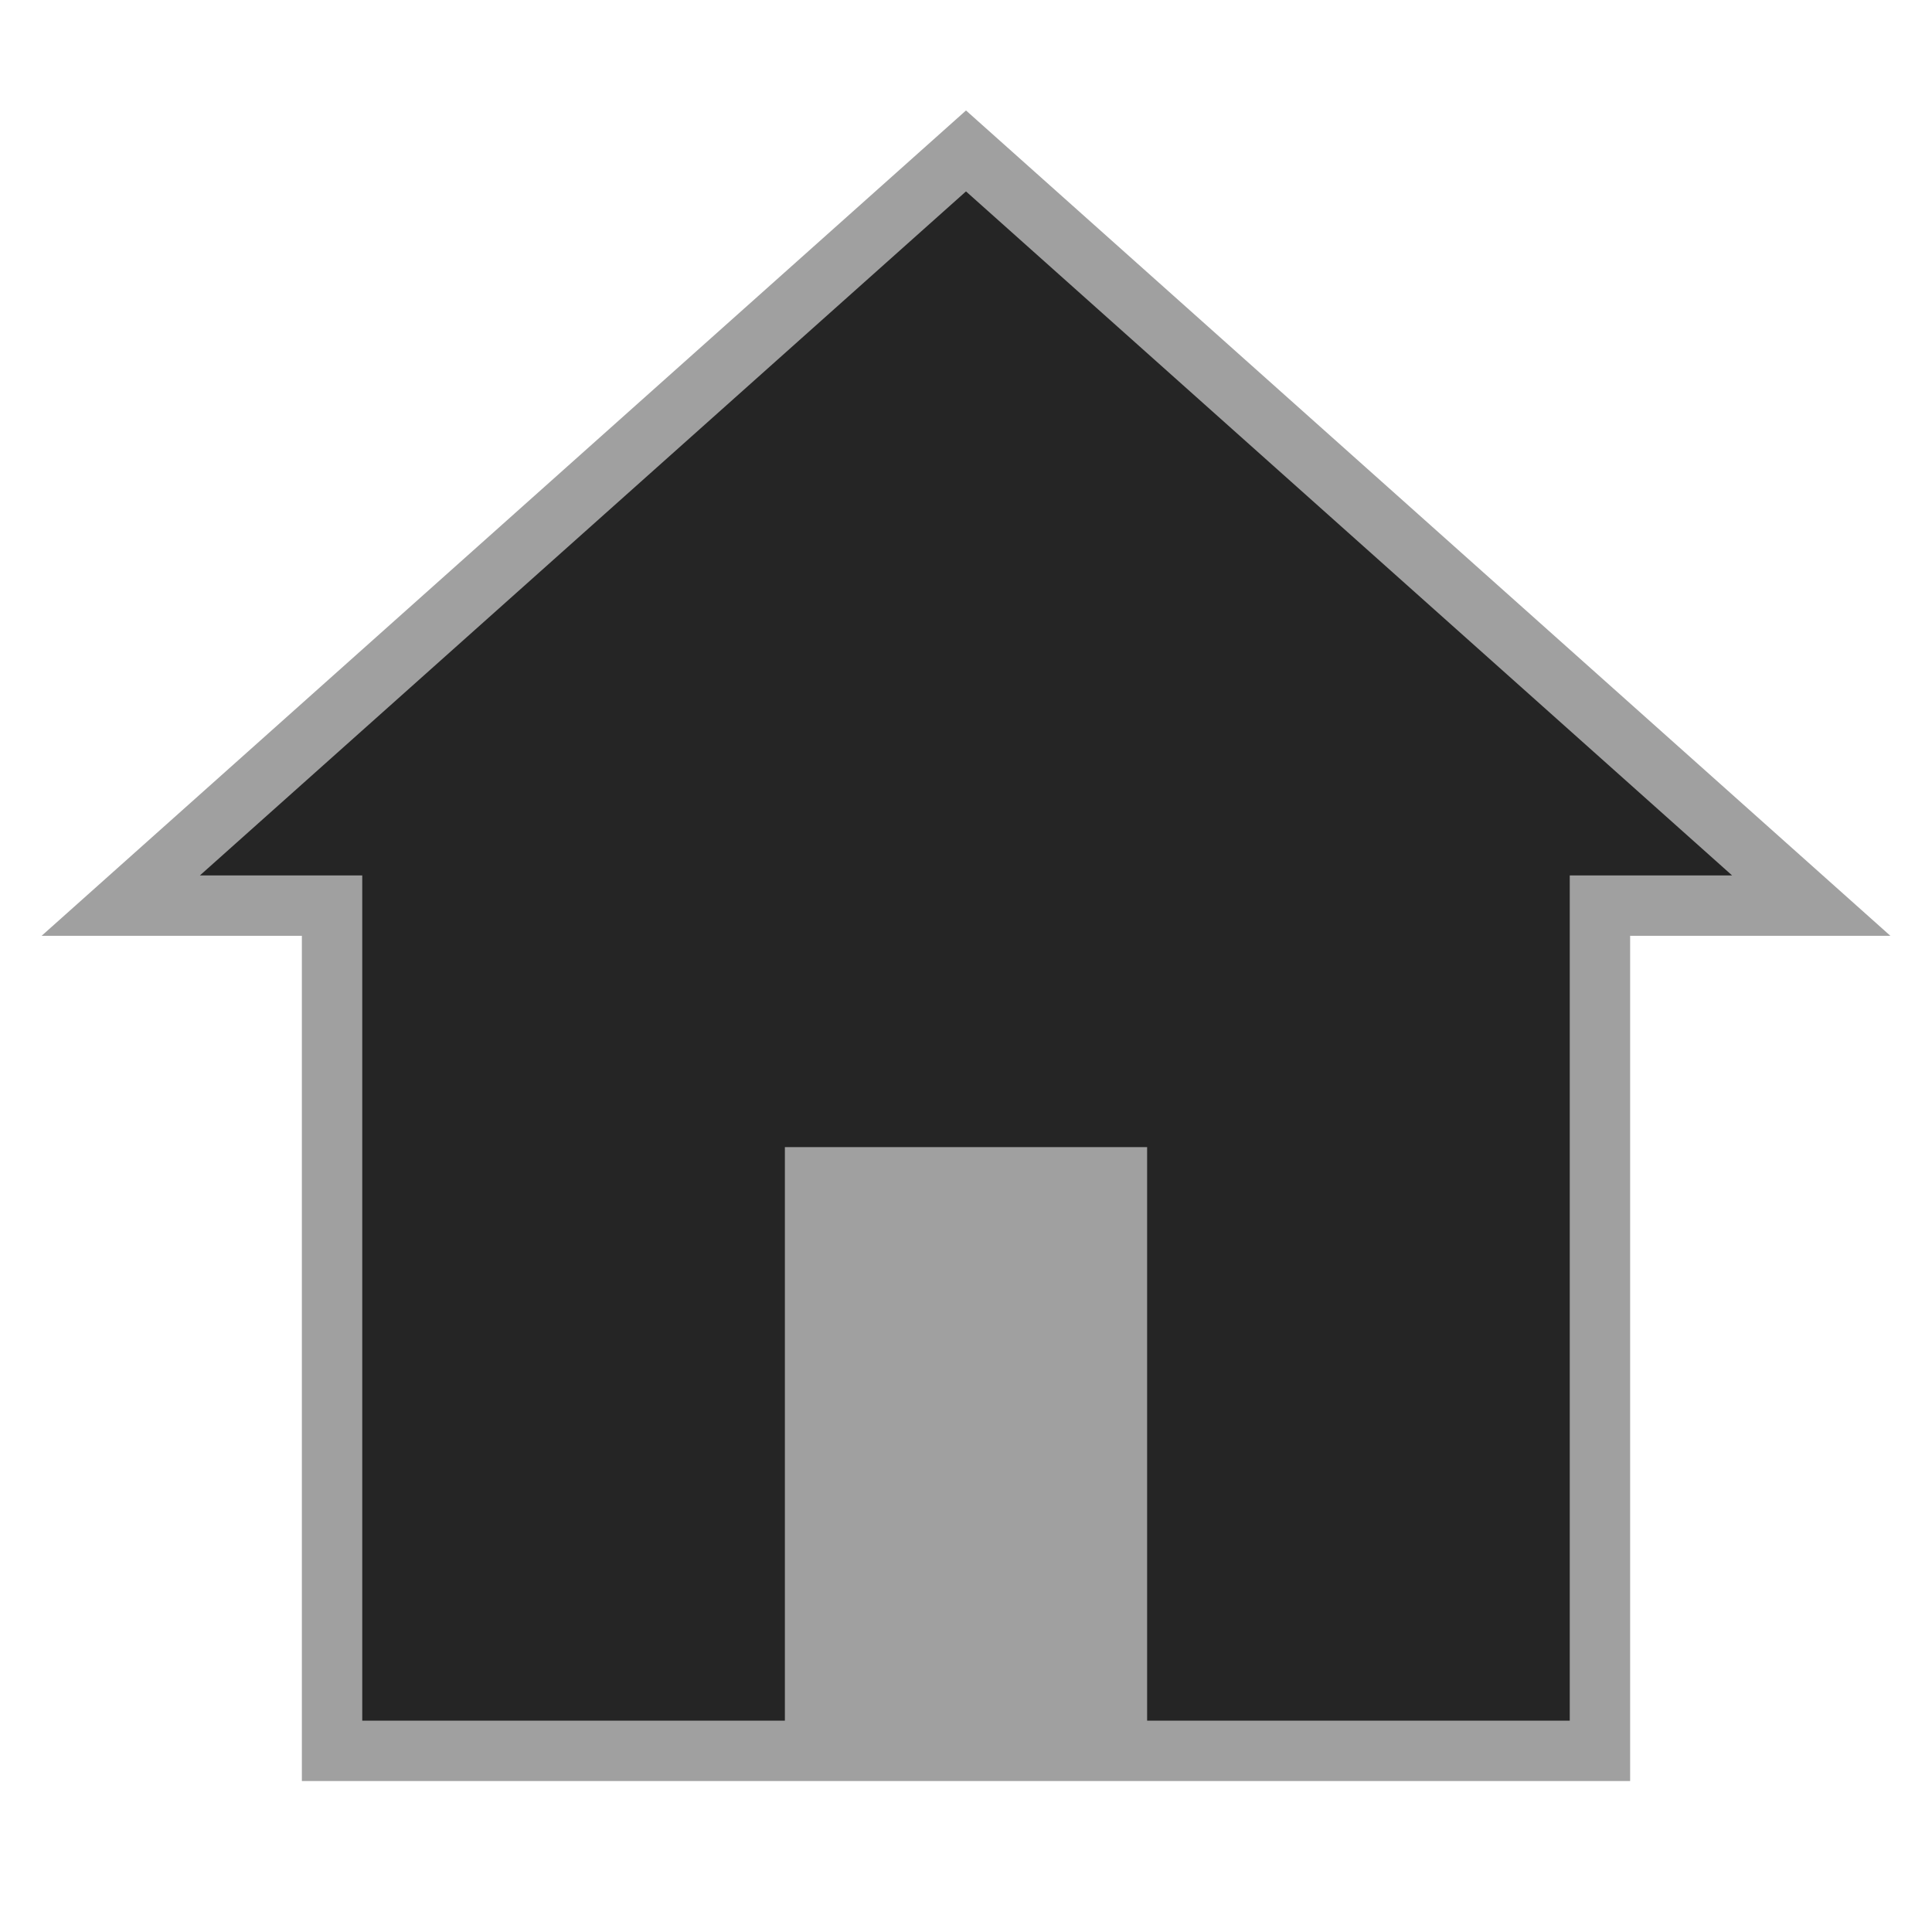
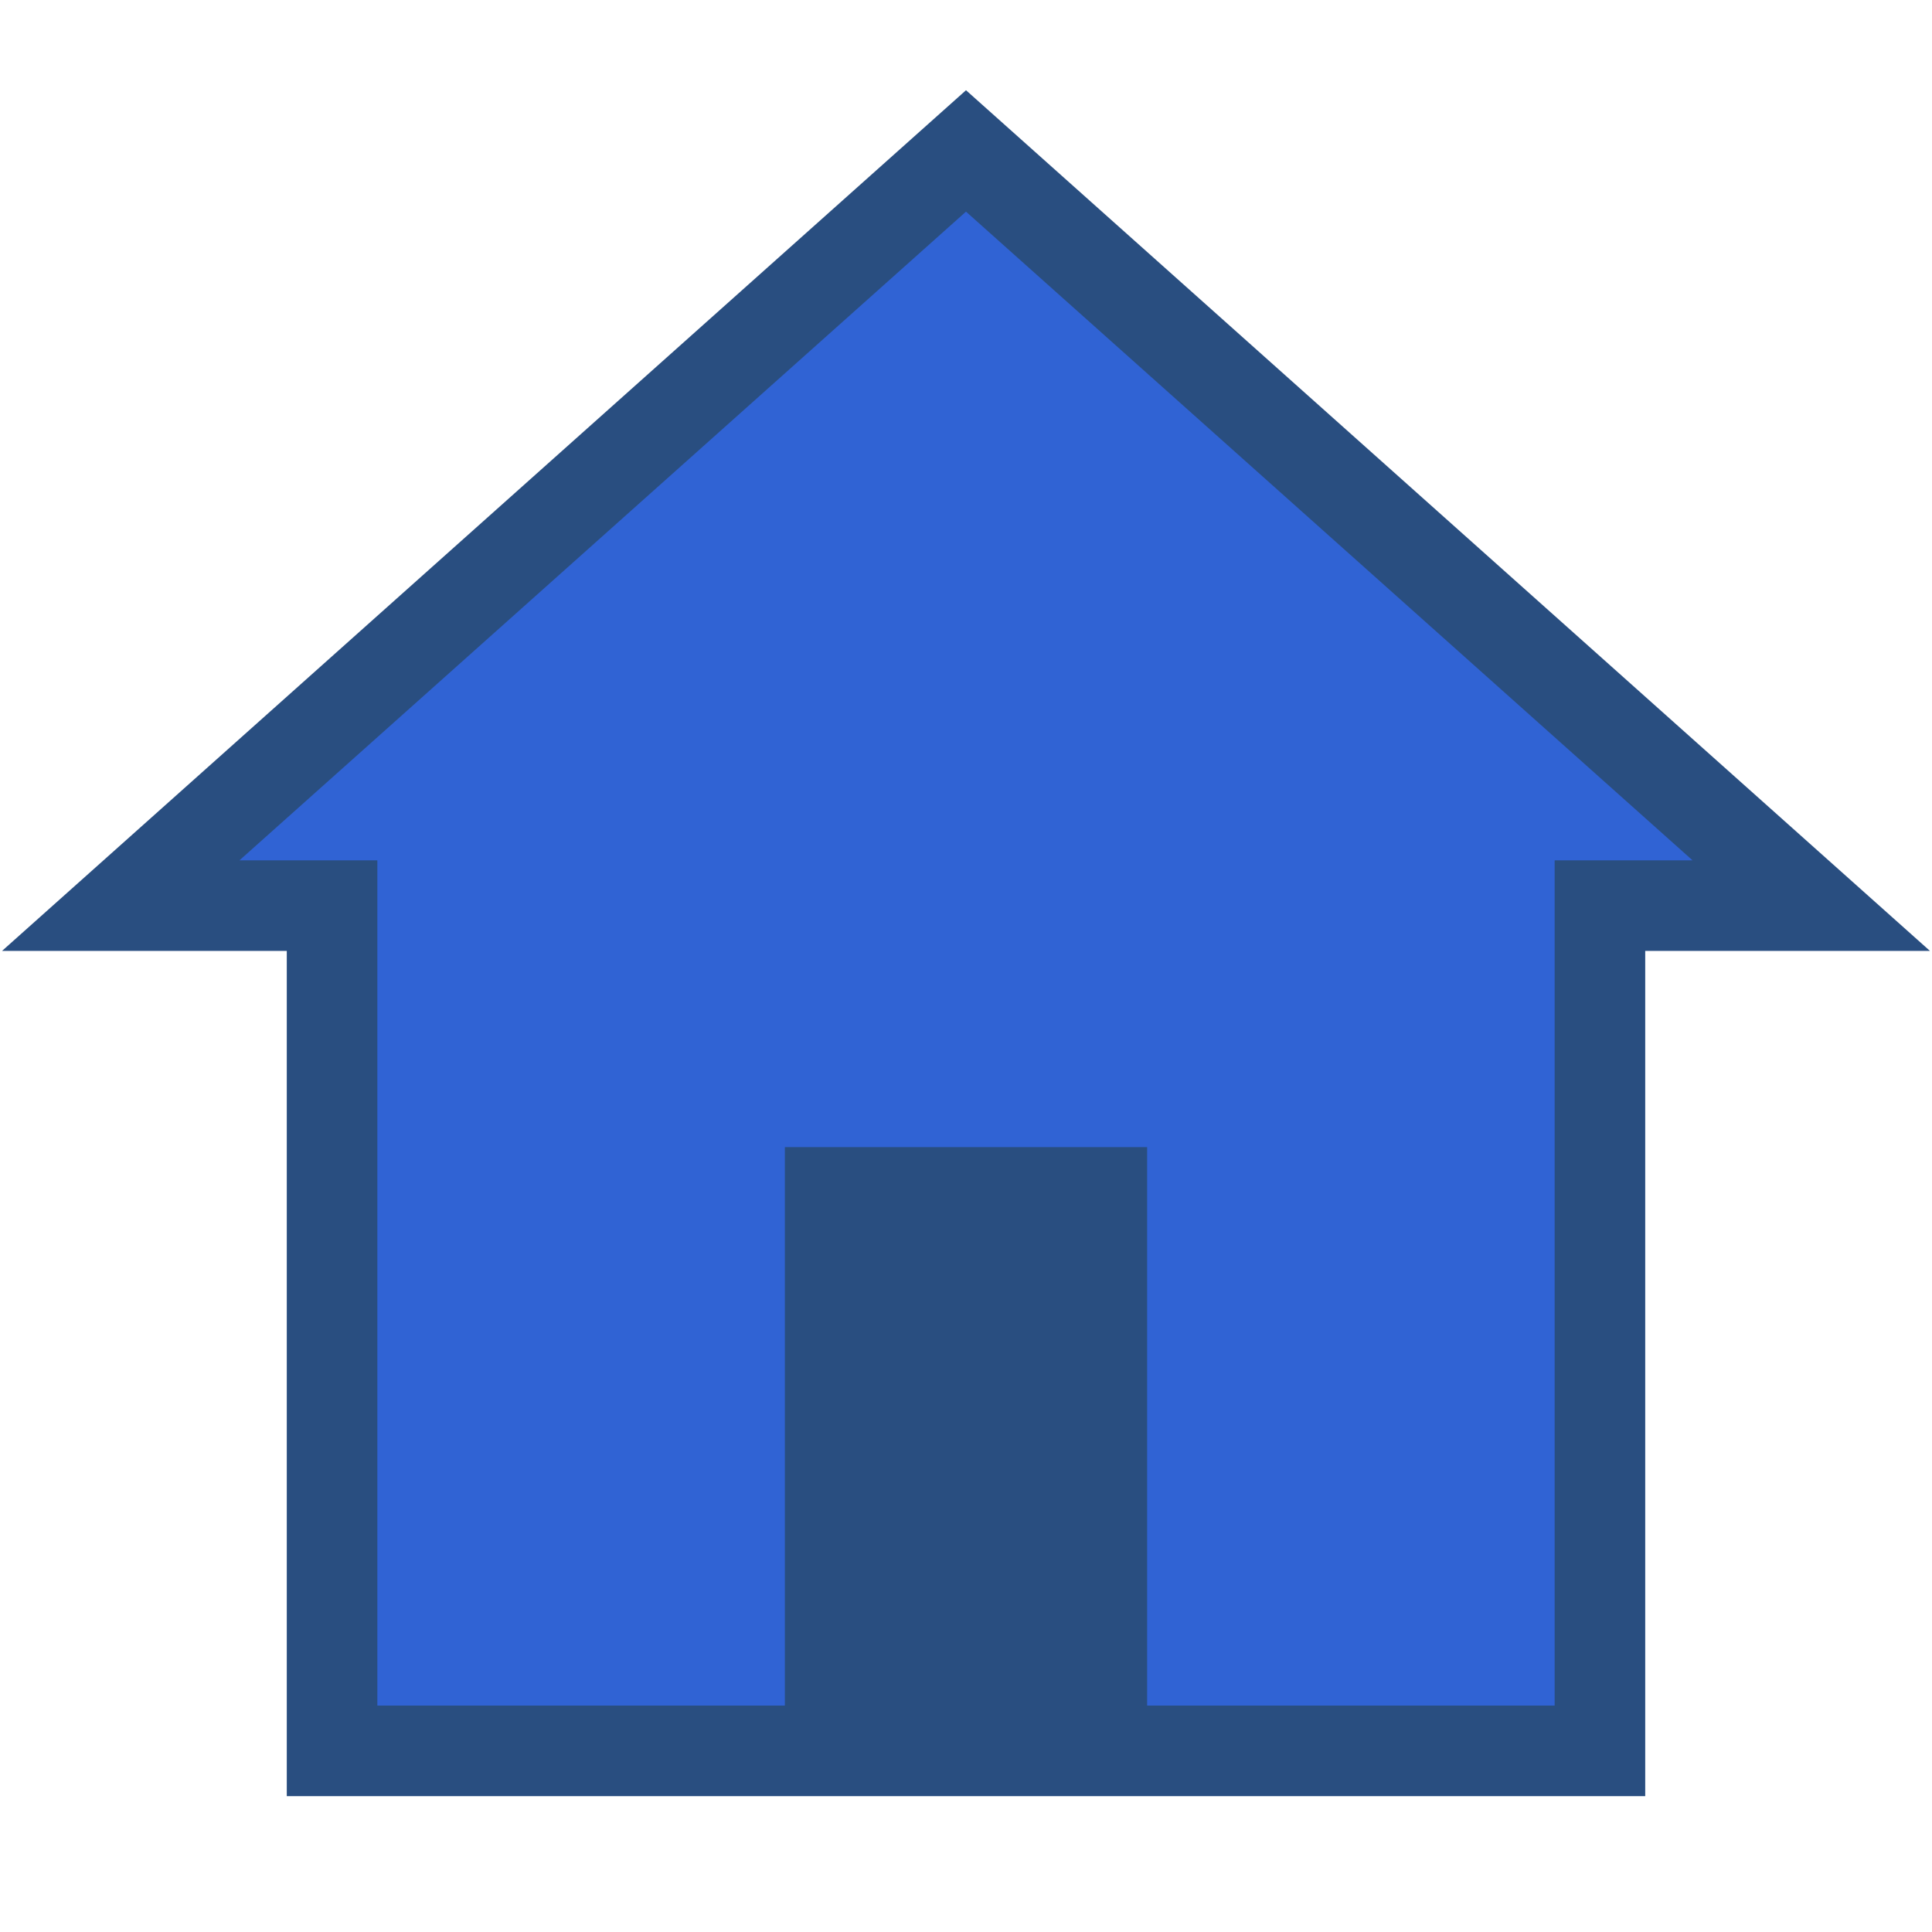
<svg xmlns="http://www.w3.org/2000/svg" viewBox="0 0 64 64">
-   <polygon points="32,0 60,25 53,25 53,53 11,53 11,25 4,25" r="4" transform="translate(0, 5)" rx="10" ry="10" fill="#252525" stroke="#a0a0a0" stroke-width="2" />
-   <rect width="12" height="20" x="26" y="38" fill="#a0a0a0" />
+   <polygon points="32,0 60,25 53,25 53,53 11,53 11,25 4,25" r="4" transform="translate(0, 5)" rx="10" ry="10" fill="#3063d4" stroke="#294e80" stroke-width="3" />
+   <rect width="12" height="20" x="26" y="38" fill="#294e80" />
</svg>
